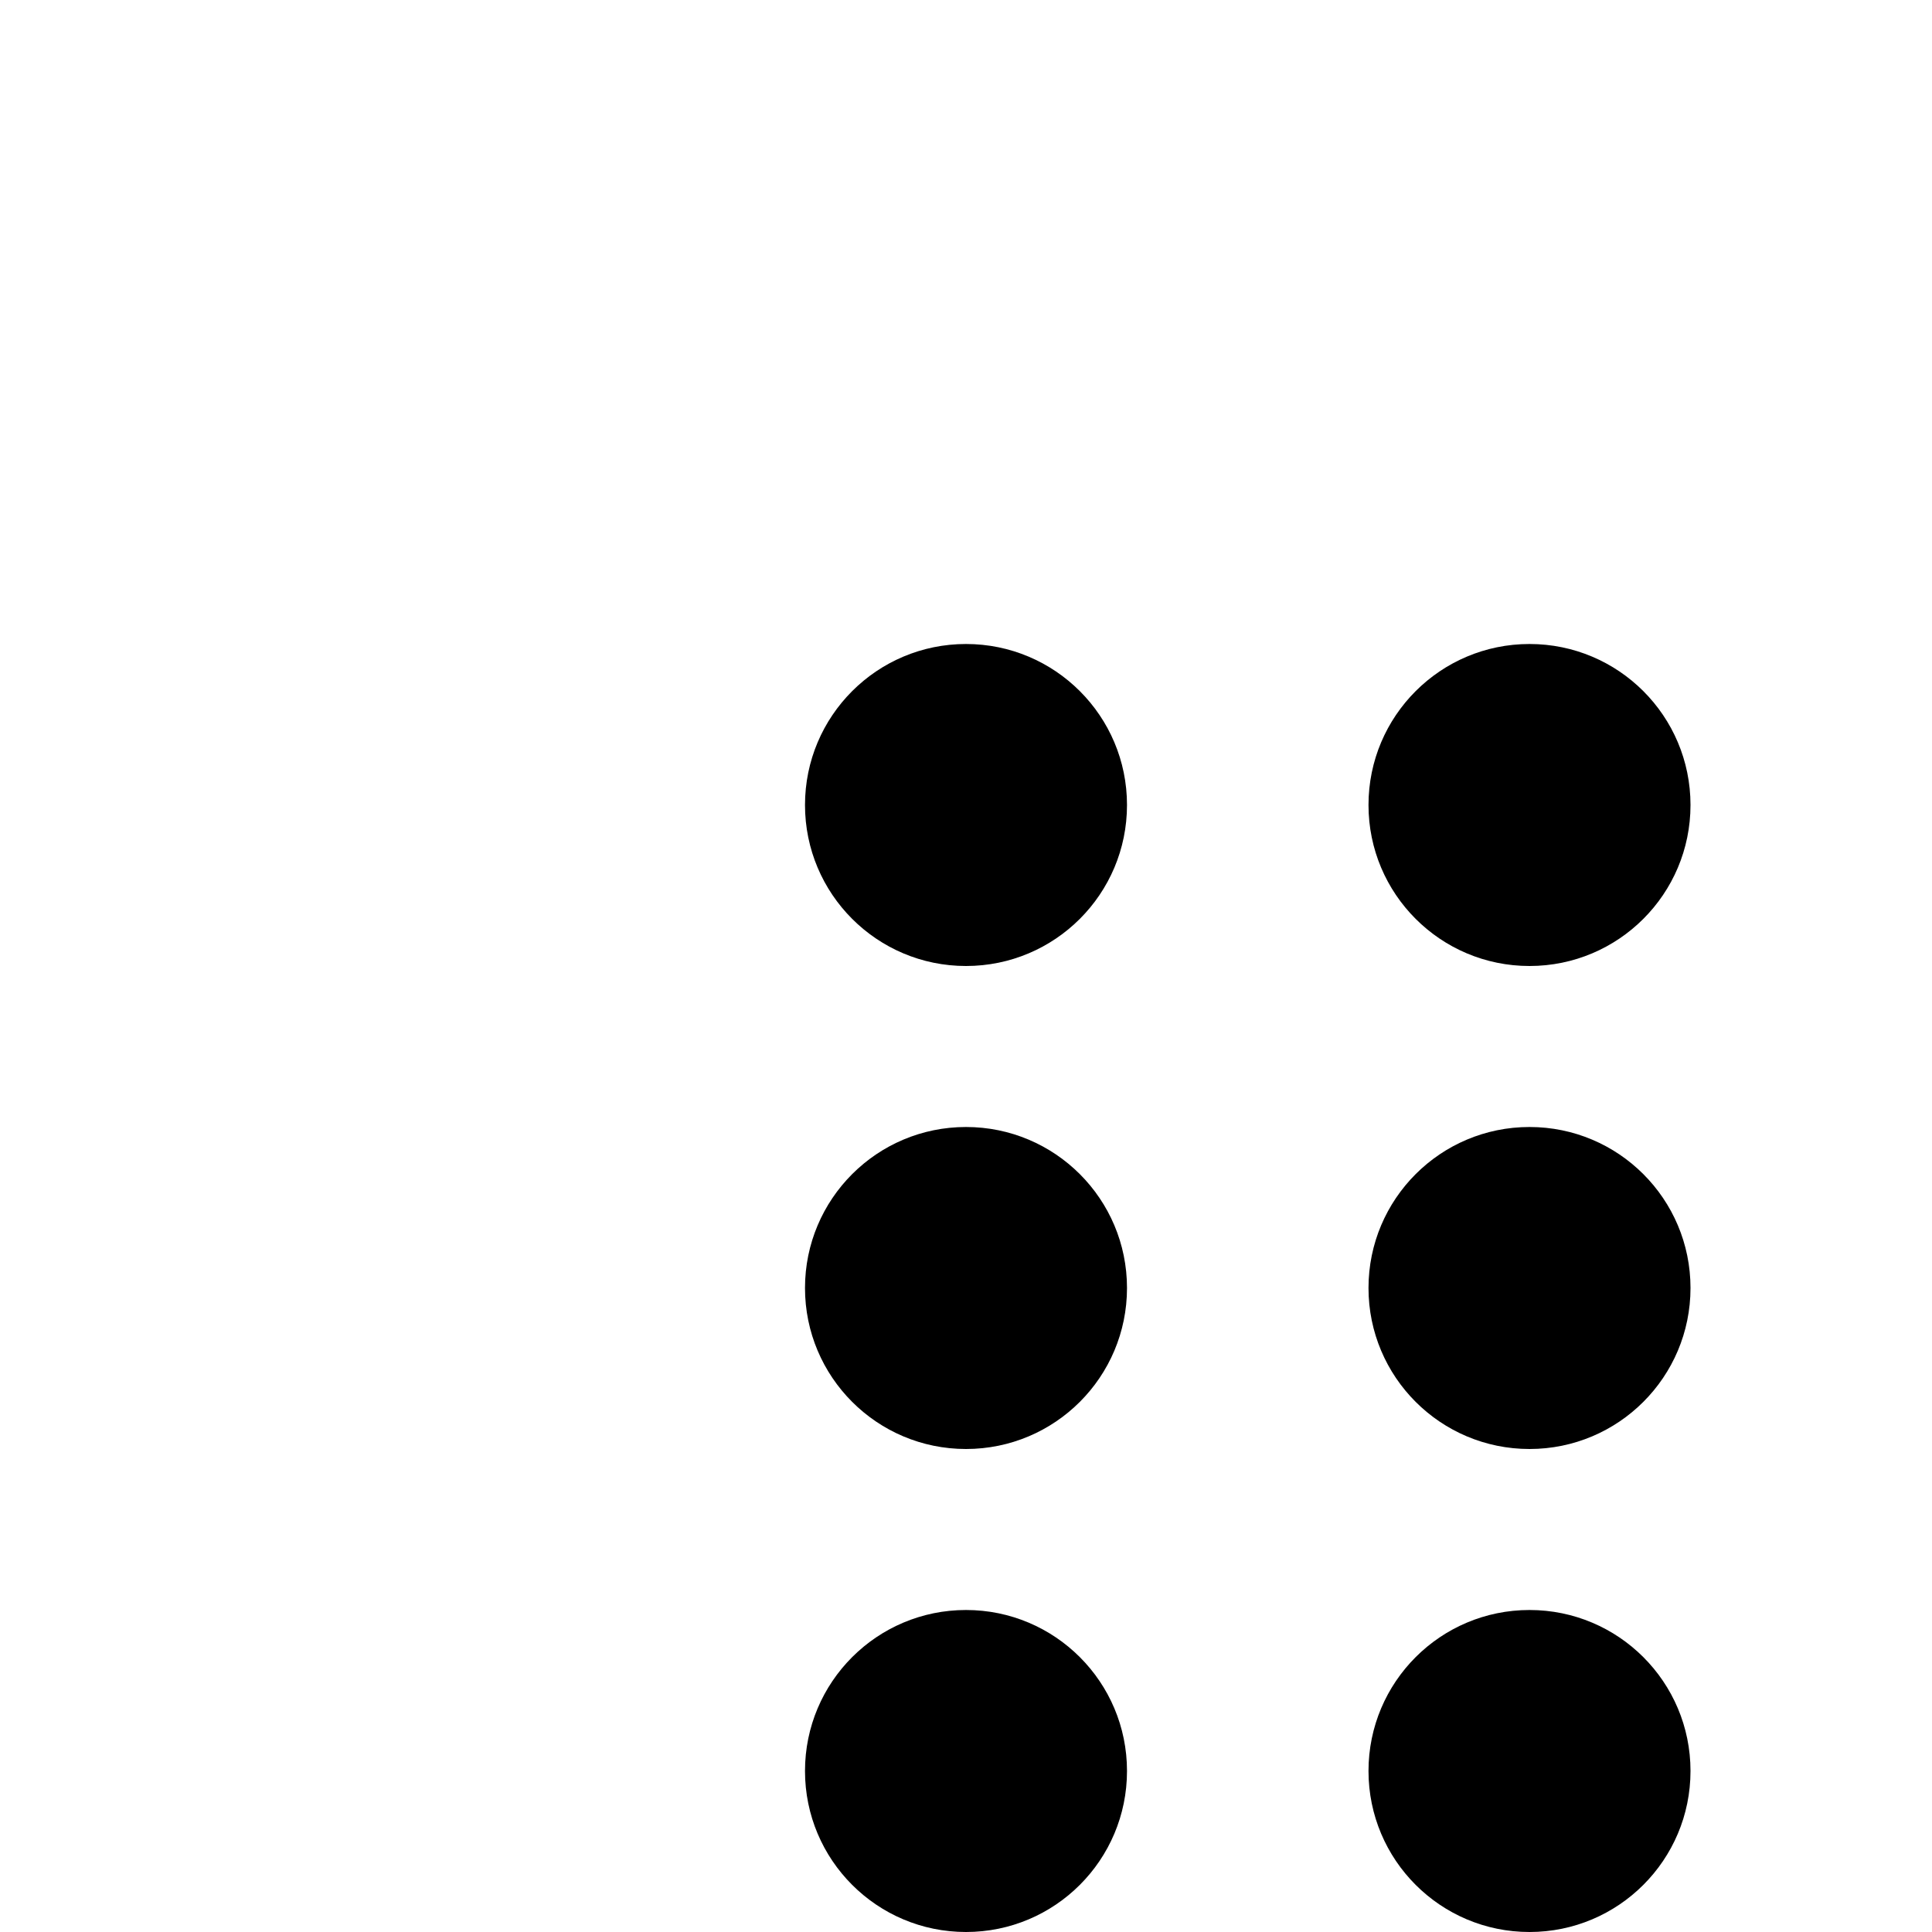
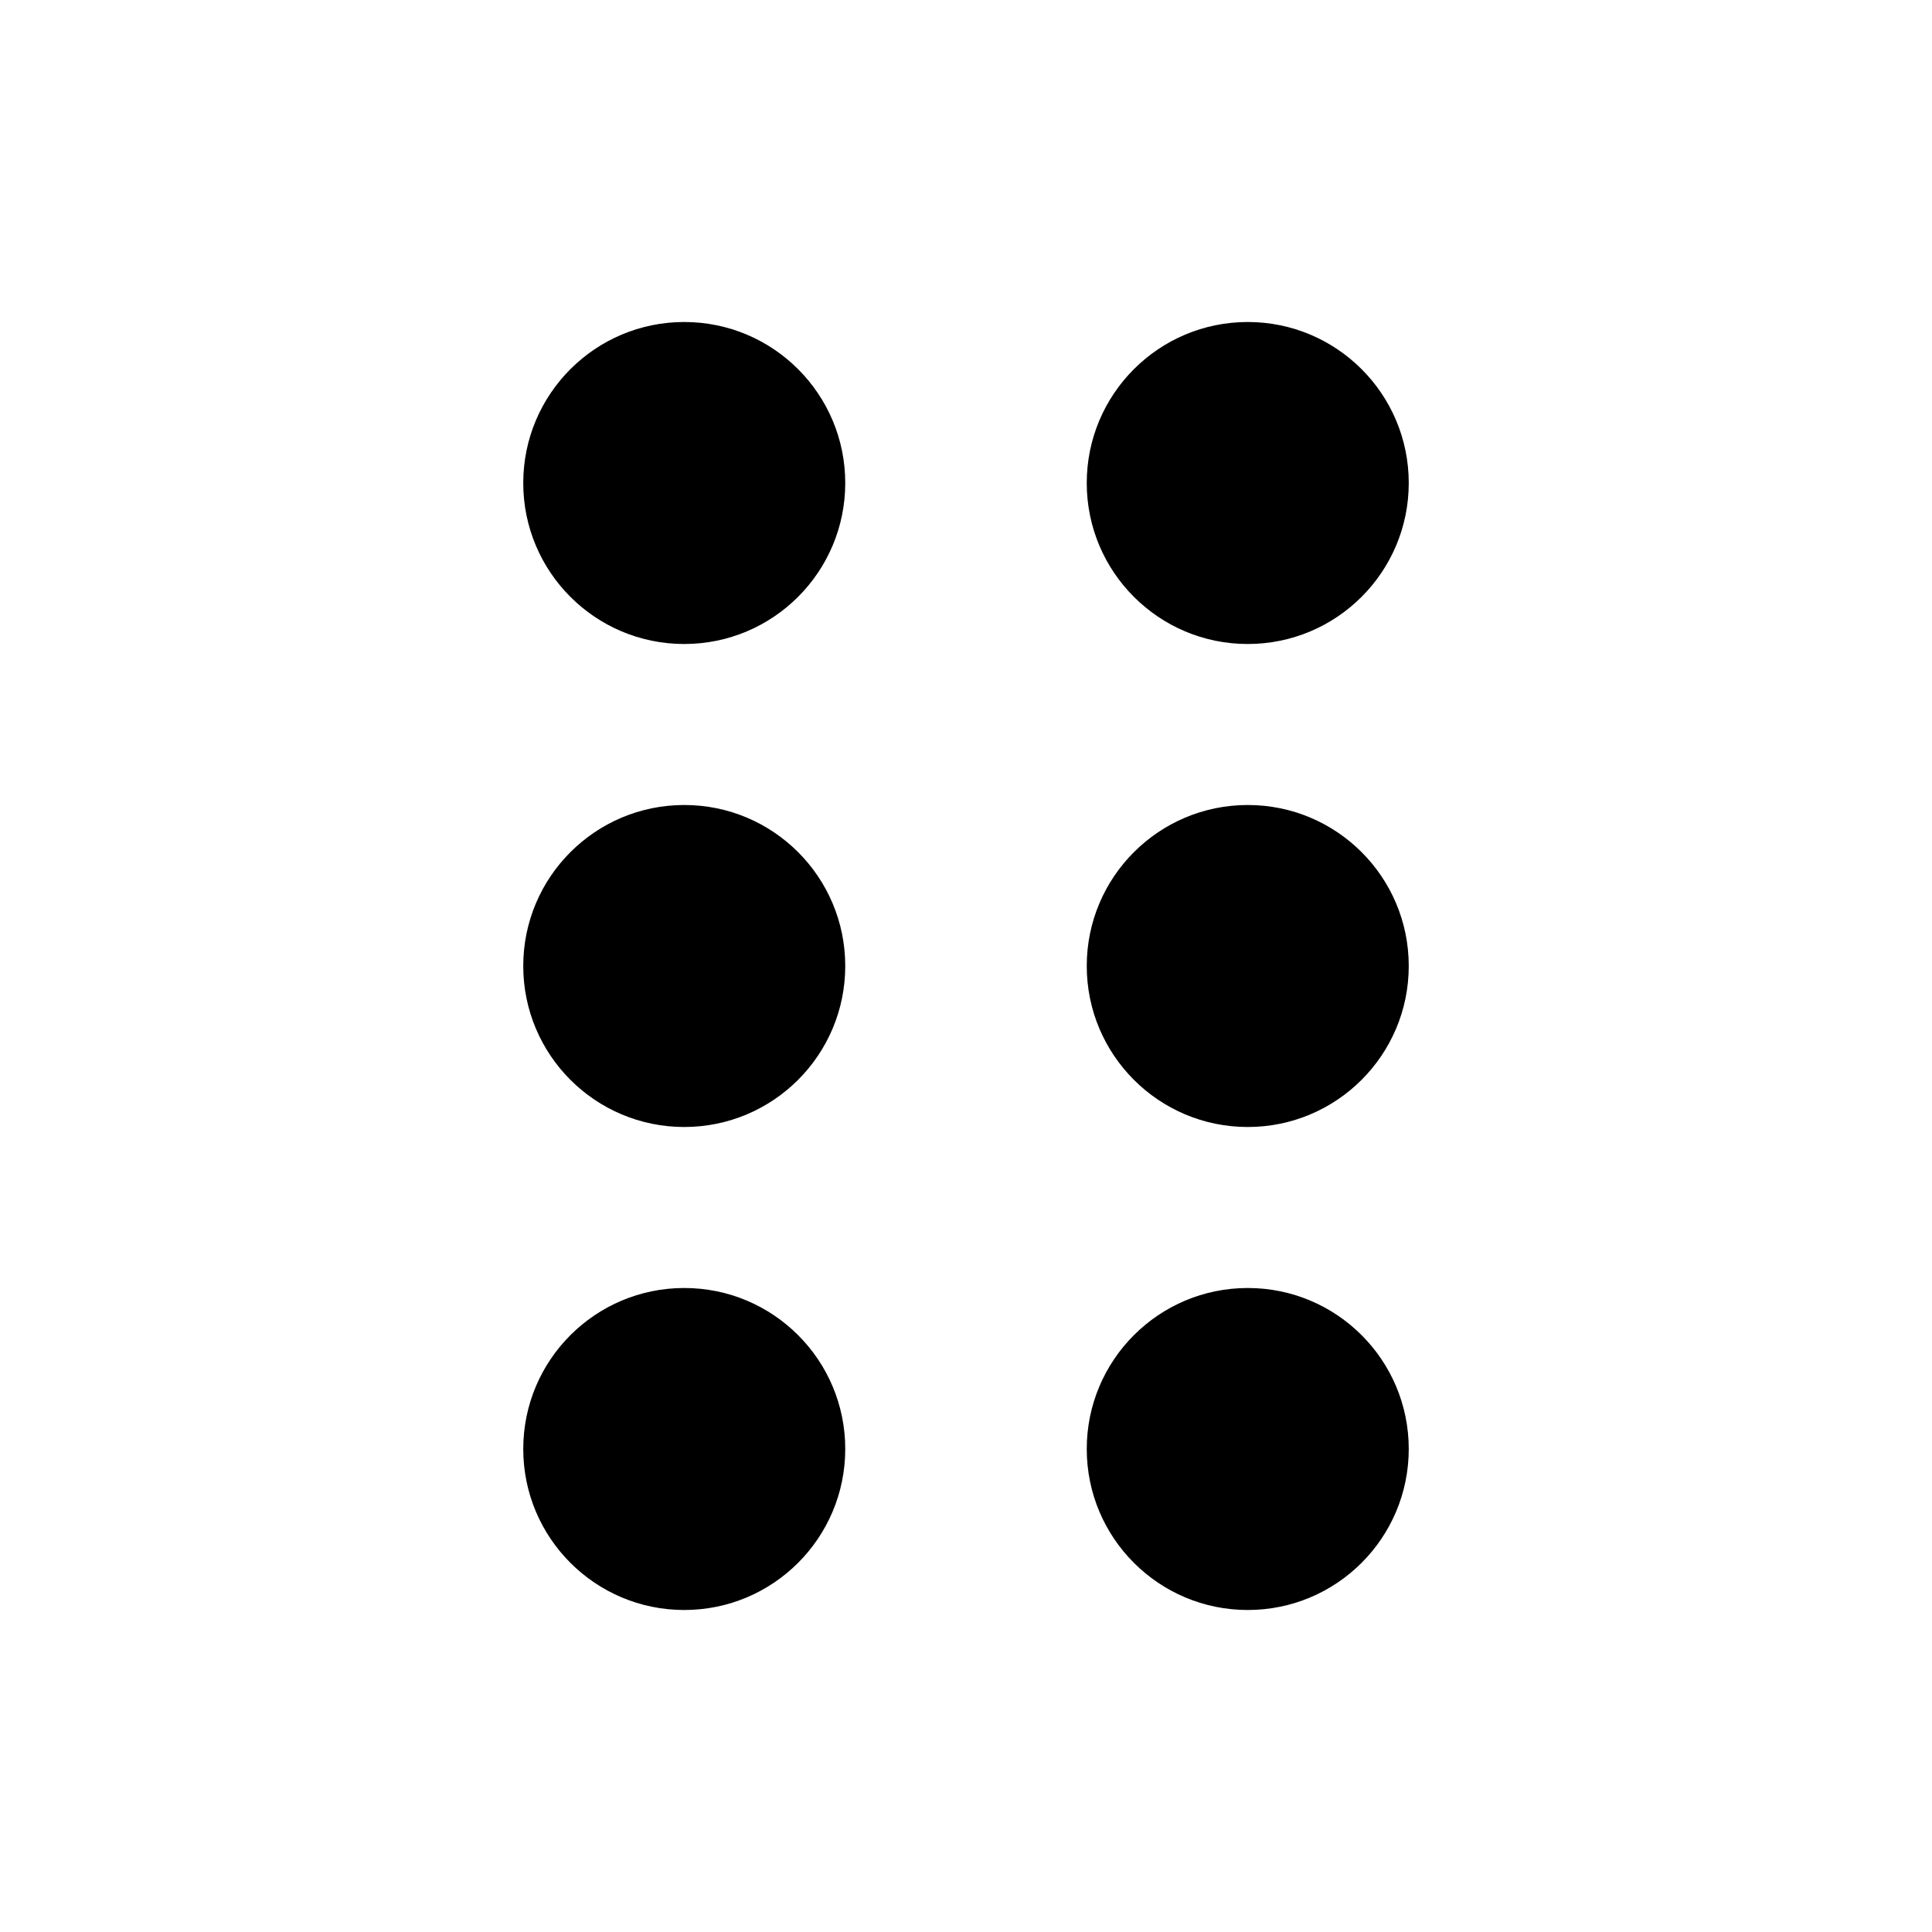
- <svg xmlns="http://www.w3.org/2000/svg" width="48" height="48" viewBox="0 0 48 48">
-   <path d="M24 24c2.21 0 4-1.79 4-4s-1.79-4-4-4-4 1.79-4 4 1.79 4 4 4zm0 4c-2.21 0-4 1.79-4 4s1.79 4 4 4 4-1.79 4-4-1.79-4-4-4zm0 12c-2.21 0-4 1.79-4 4s1.79 4 4 4 4-1.79 4-4-1.79-4-4-4z" />
-   <path d="M38 24c2.21 0 4-1.79 4-4s-1.79-4-4-4-4 1.79-4 4 1.79 4 4 4zm0 4c-2.21 0-4 1.79-4 4s1.79 4 4 4 4-1.79 4-4-1.79-4-4-4zm0 12c-2.21 0-4 1.79-4 4s1.79 4 4 4 4-1.79 4-4-1.79-4-4-4z" />
+ <svg xmlns="http://www.w3.org/2000/svg" viewBox="0 0 48 48">
+   <path d="M17,16a4,4,0,1,0-4-4A3.999,3.999,0,0,0,17,16Zm0,4a4,4,0,1,0,4,4A3.999,3.999,0,0,0,17,20Zm0,12a4,4,0,1,0,4,4A3.999,3.999,0,0,0,17,32Z" />
+   <path d="M31,16a4,4,0,1,0-4-4A3.999,3.999,0,0,0,31,16Zm0,4a4,4,0,1,0,4,4A3.999,3.999,0,0,0,31,20Zm0,12a4,4,0,1,0,4,4A3.999,3.999,0,0,0,31,32Z" />
</svg>
